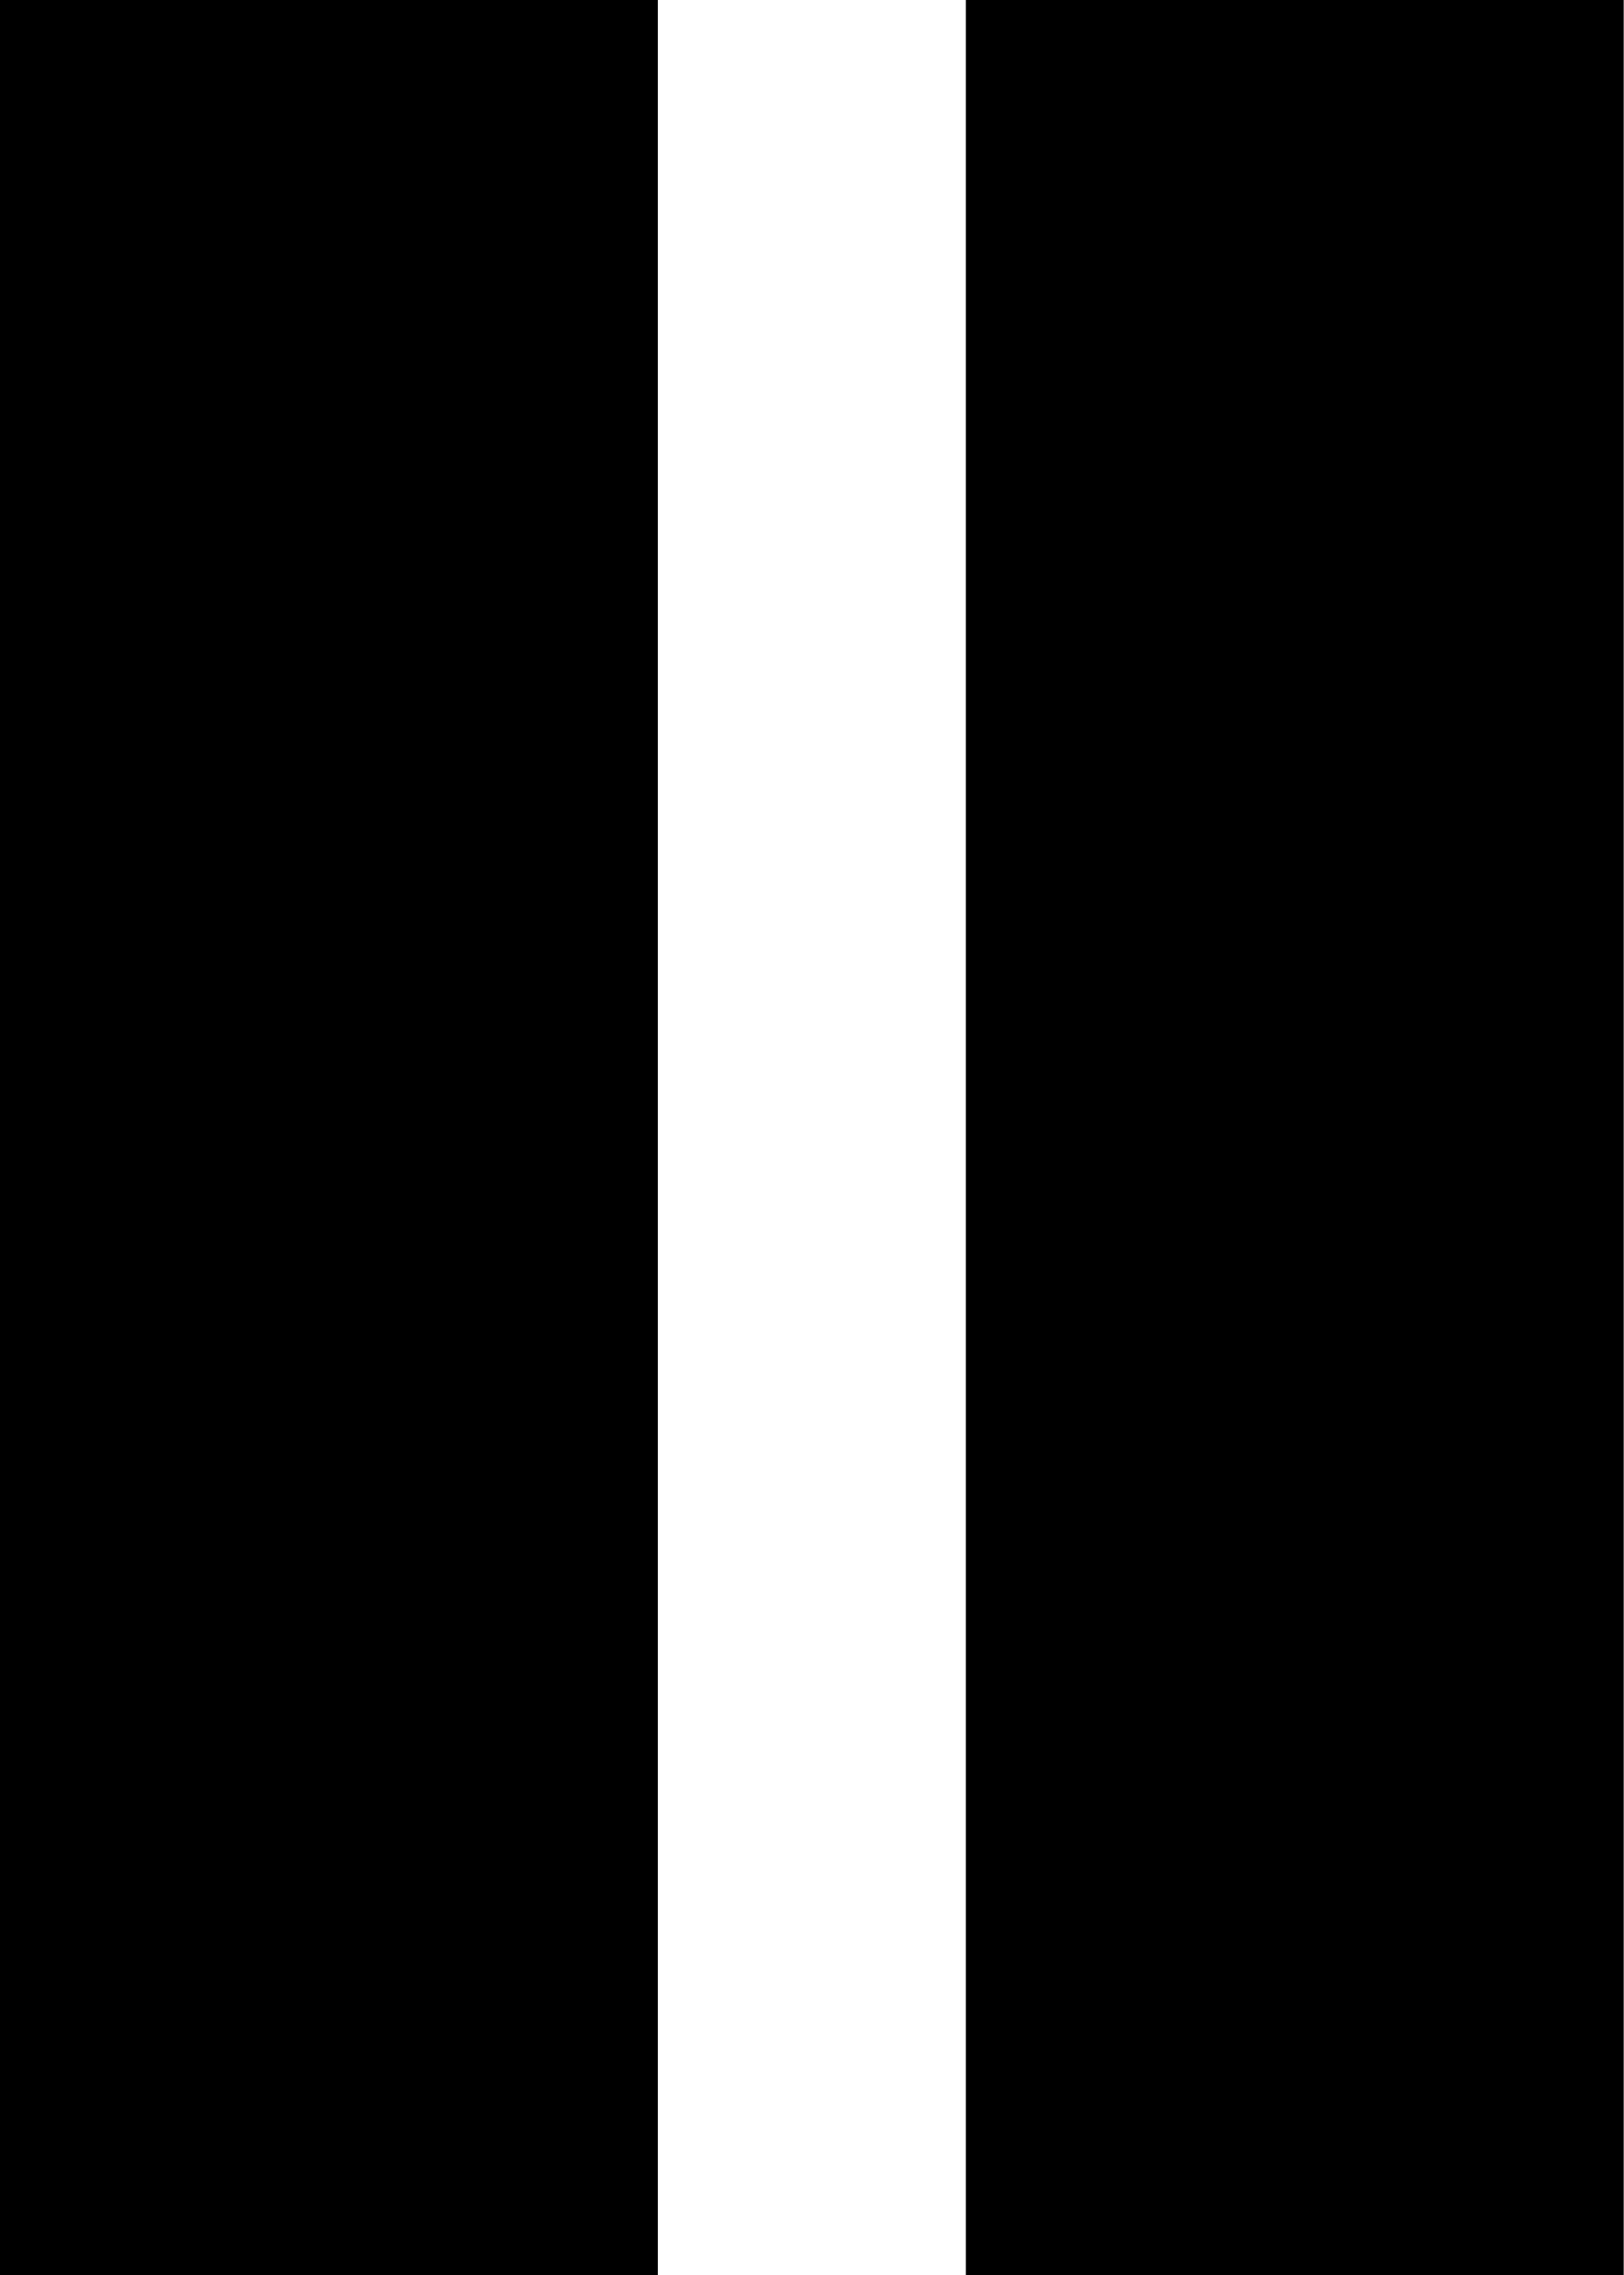
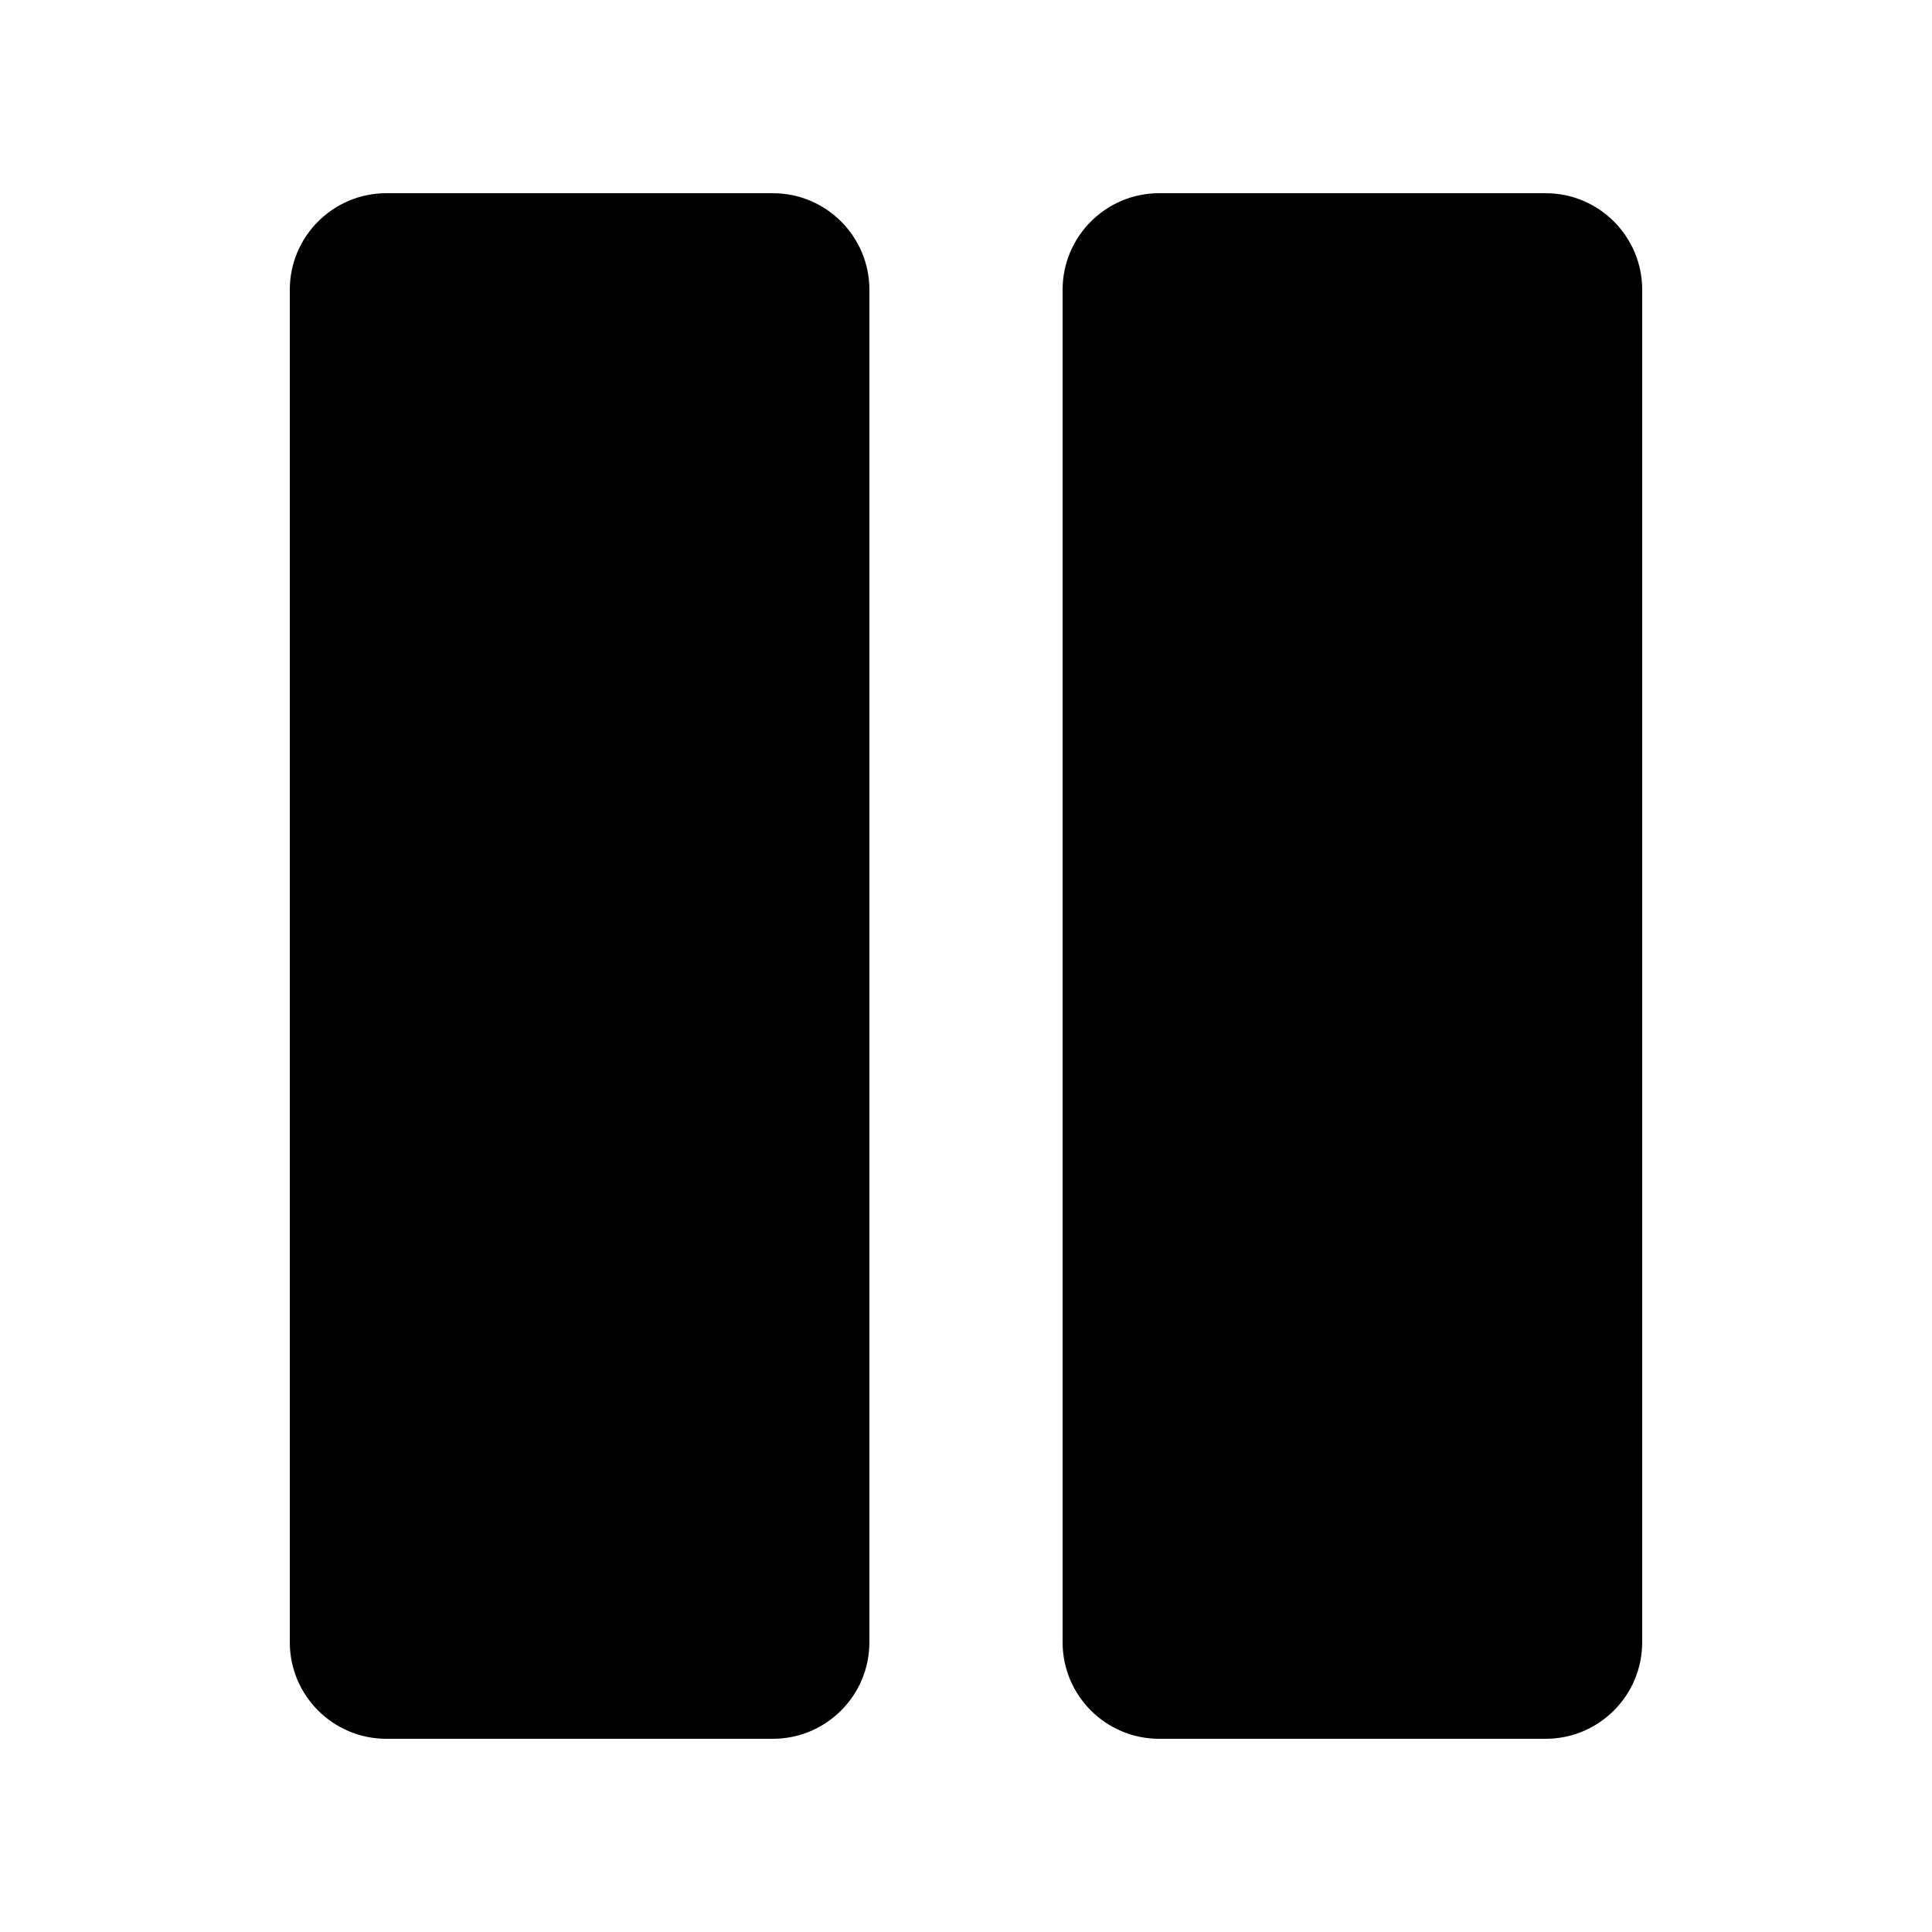
- <svg xmlns="http://www.w3.org/2000/svg" version="1.1" id="Layer_1" x="0px" y="0px" viewBox="0 0 87.72 122.88" style="enable-background:new 0 0 87.72 122.88" xml:space="preserve">
-   <style type="text/css">.st0{fill-rule:evenodd;clip-rule:evenodd;}</style>
-   <g>
-     <path class="st0" d="M0,0h35.54v122.88l-35.54,0V0L0,0z M52.18,0h35.54v122.88l-35.54,0V0L52.18,0z" />
-   </g>
+ <svg xmlns="http://www.w3.org/2000/svg" width="20" height="20" viewBox="0 0 20 20">
+   <rect width="6" height="16" x="3" y="2" rx="1" ry="1" />
+   <rect width="6" height="16" x="11" y="2" rx="1" ry="1" />
</svg>
